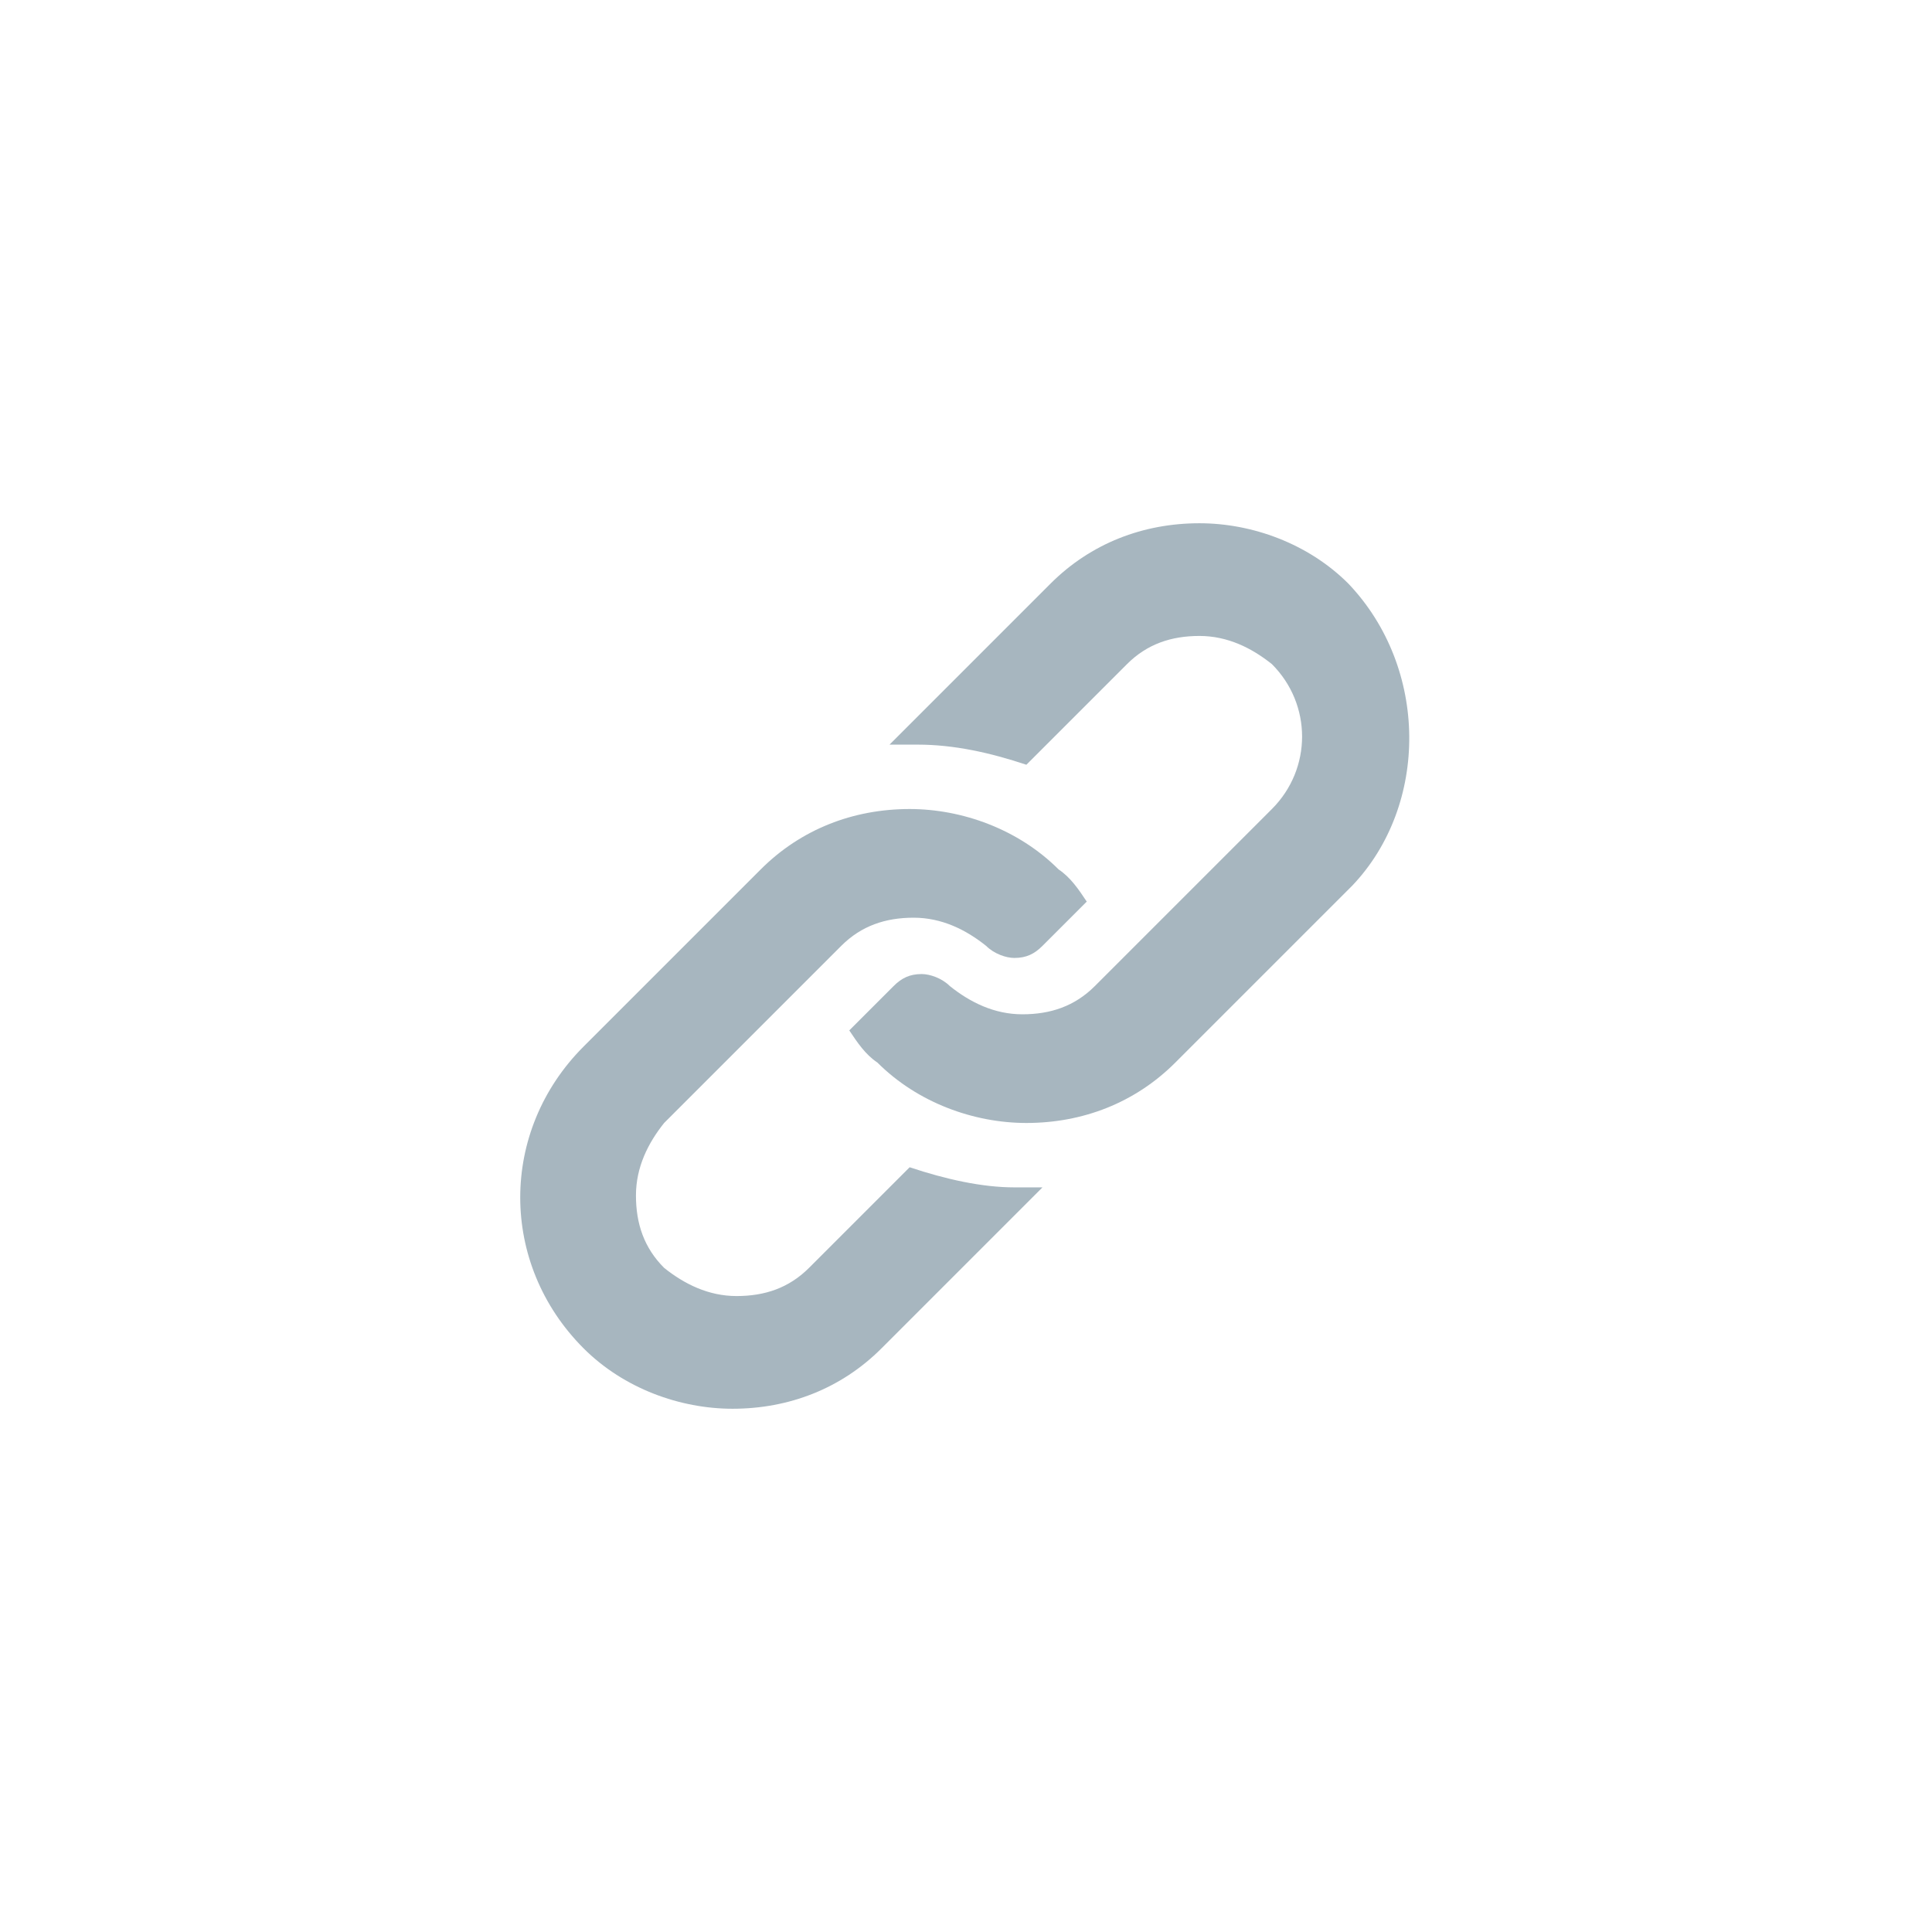
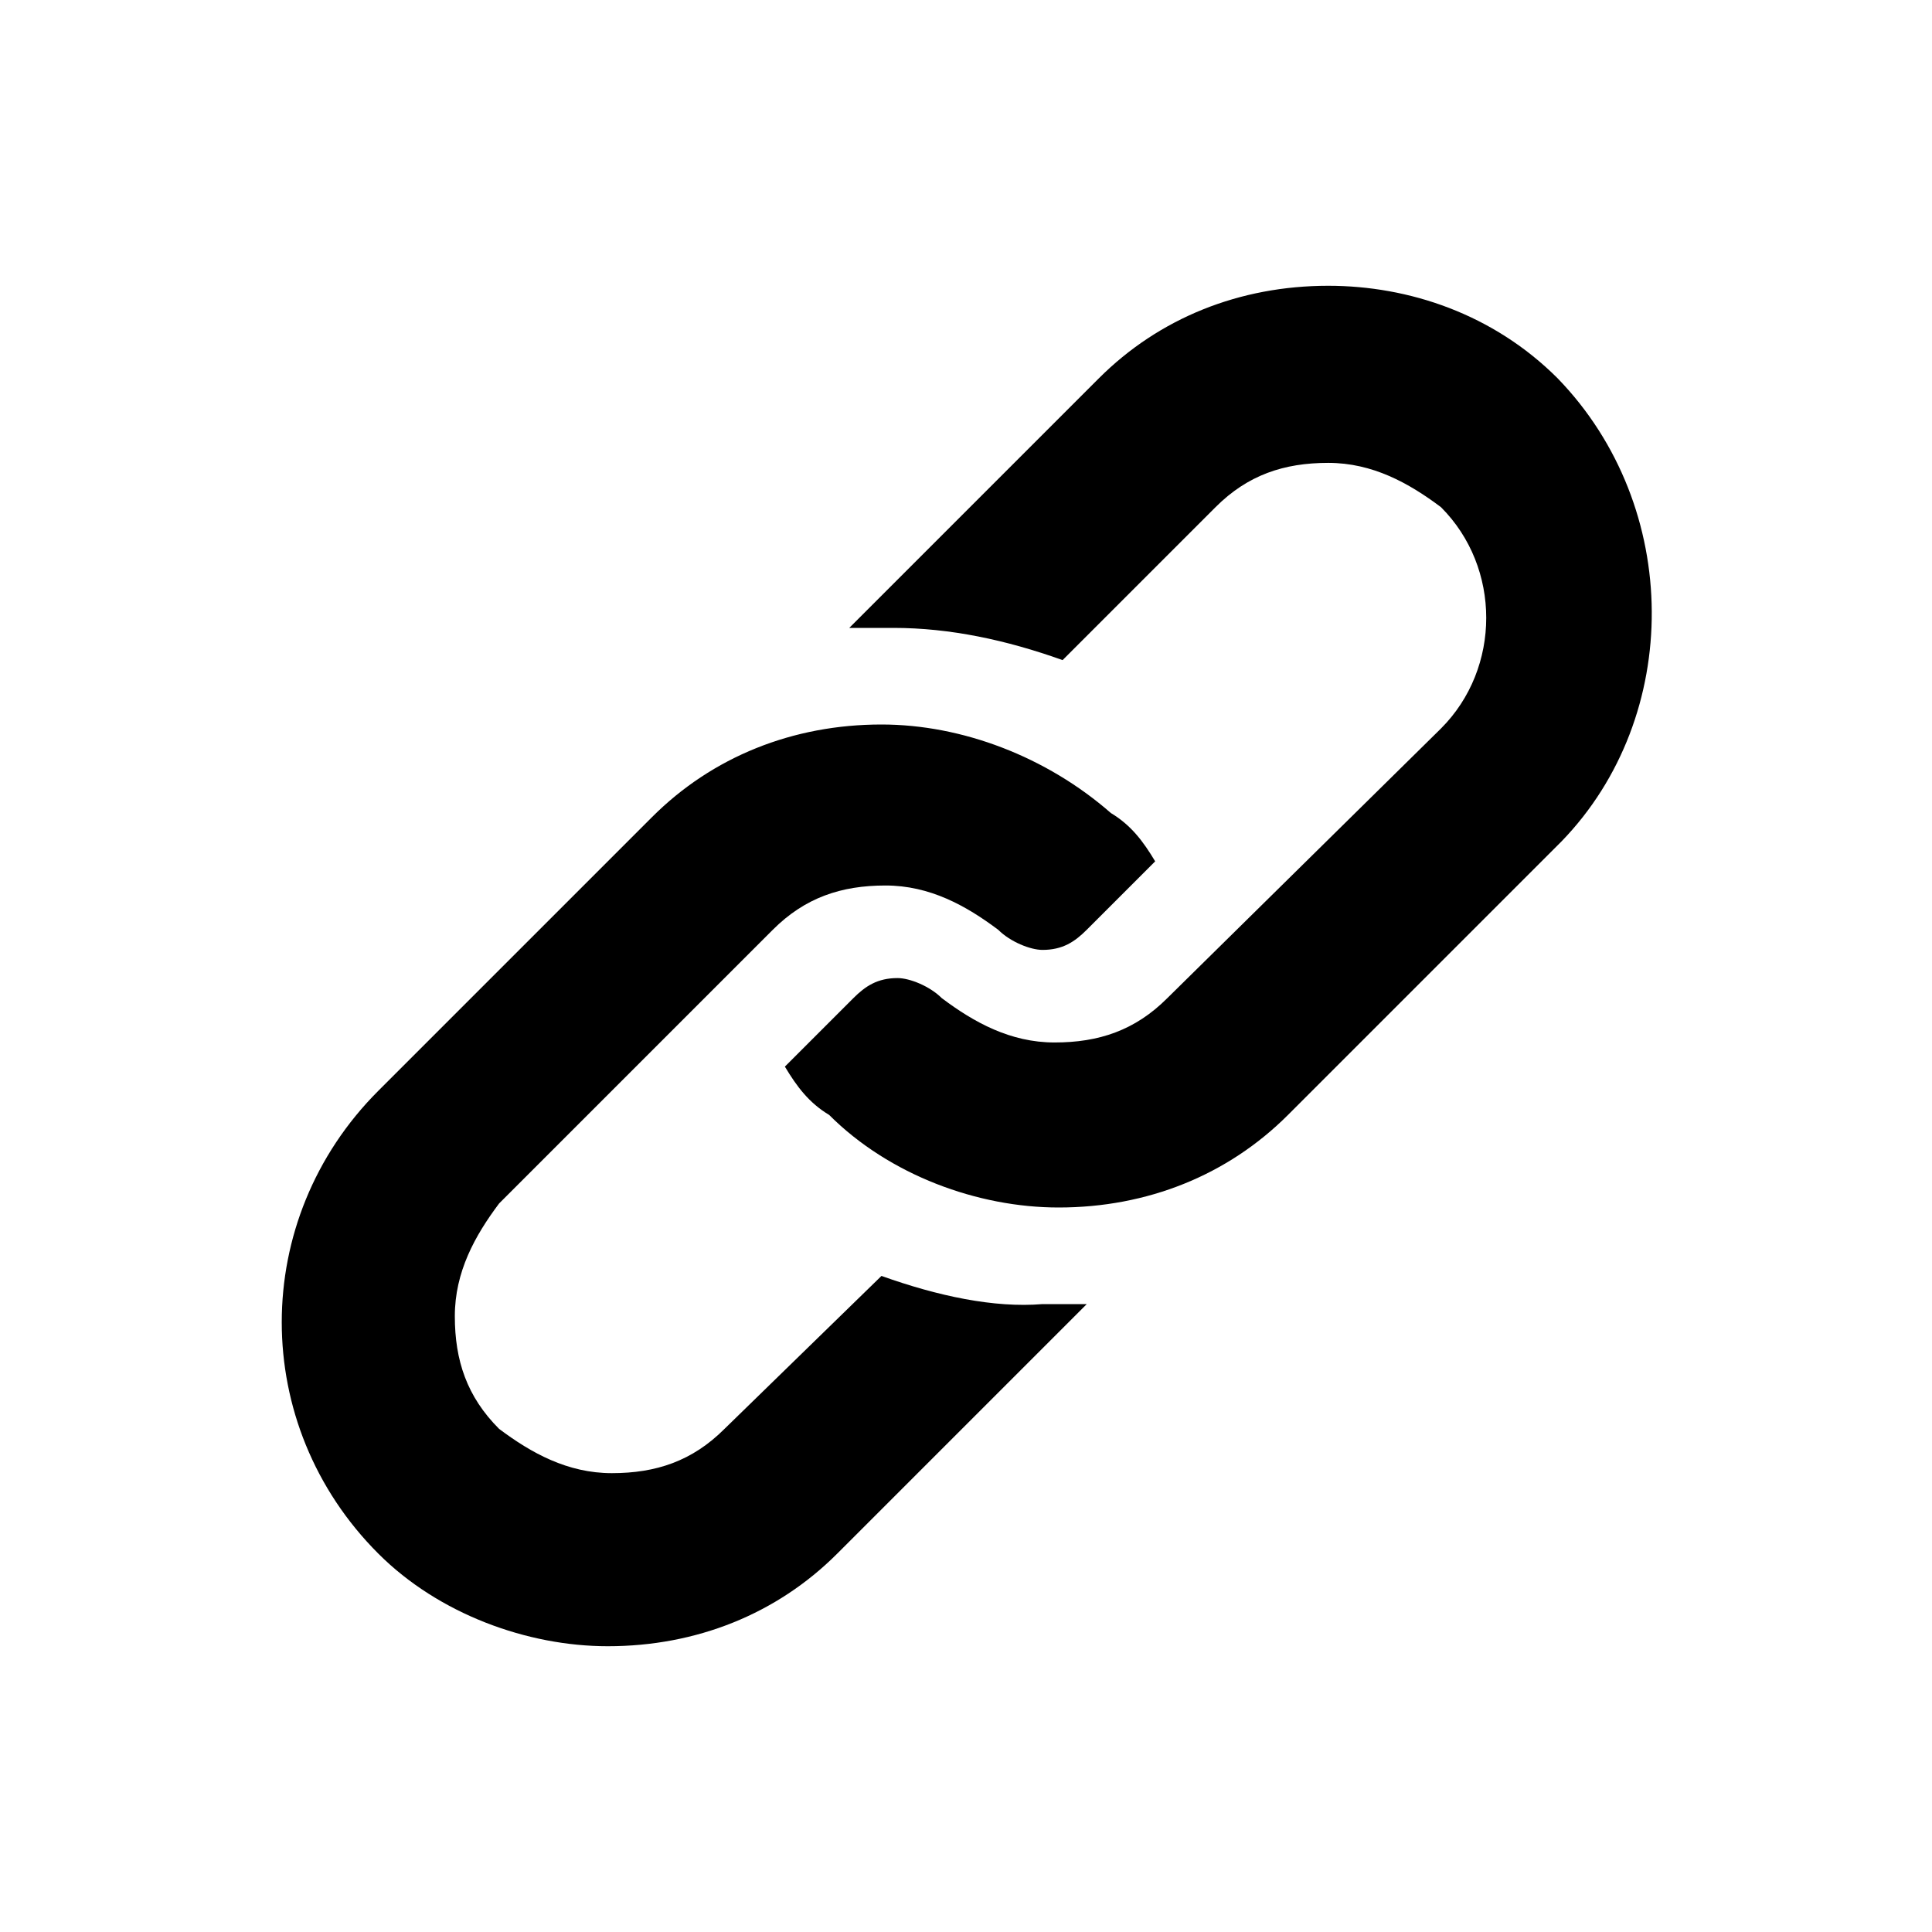
- <svg xmlns="http://www.w3.org/2000/svg" version="1.1" id="Layer_1" x="0px" y="0px" viewBox="-350 644 48 48" style="enable-background:new -350 644 48 48;" xml:space="preserve">
-   <style type="text/css">
- 	.st0{display:none;}
- 	.st1{display:inline;fill:#E6E7E8;}
- 	.st2{display:inline;}
- 	.st3{fill:none;stroke:#544841;stroke-width:8.061200e-02;stroke-miterlimit:10;}
- 	.st4{fill:#A7B6BF;}
- </style>
-   <g id="bg" class="st0">
-     <path class="st1" d="M-1148.6,1826h-30.8c-4.7,0-8.6-3.9-8.6-8.6v-30.8c0-4.7,3.9-8.6,8.6-8.6h30.8c4.7,0,8.6,3.9,8.6,8.6v30.8   C-1140,1822.1-1143.9,1826-1148.6,1826z" />
-   </g>
-   <g id="lines" class="st0">
-     <g class="st2">
-       <line class="st3" x1="-1164.2" y1="1778.3" x2="-1164.2" y2="1826" />
-       <line class="st3" x1="-1173" y1="1778.3" x2="-1173" y2="1826" />
-       <line class="st3" x1="-1155.3" y1="1778.3" x2="-1155.3" y2="1826" />
-       <line class="st3" x1="-1143.4" y1="1778.3" x2="-1143.4" y2="1826" />
-       <line class="st3" x1="-1184.9" y1="1778.3" x2="-1184.9" y2="1826" />
-       <line class="st3" x1="-1188" y1="1802.2" x2="-1140.3" y2="1802.2" />
-       <line class="st3" x1="-1188" y1="1793.3" x2="-1140.3" y2="1793.3" />
-       <line class="st3" x1="-1188" y1="1811" x2="-1140.3" y2="1811" />
-       <line class="st3" x1="-1188" y1="1822.9" x2="-1140.3" y2="1822.9" />
-       <line class="st3" x1="-1188" y1="1781.4" x2="-1140.3" y2="1781.4" />
-       <line class="st3" x1="-1188" y1="1778.3" x2="-1140.3" y2="1826" />
-       <line class="st3" x1="-1188" y1="1826" x2="-1140.3" y2="1778.3" />
-       <circle class="st3" cx="-1164.2" cy="1802.2" r="12.5" />
-       <circle class="st3" cx="-1164.2" cy="1802.2" r="20.7" />
-       <g id="_x31_20px_icon_102_">
-         <path id="Rectangle_7_102_" class="st3" d="M-1173.3,1826c-5.4,0-8.5,0-11.6-3.1c-3.1-3.1-3.1-6.2-3.1-11.6v-18.2     c0-5.4,0-8.5,3.1-11.7c3.1-3.1,6.2-3.1,11.6-3.1h18.2c5.4,0,8.5,0,11.6,3.1s3.1,6.2,3.1,11.6v18.2c0,5.4,0,8.5-3.1,11.6     c-3,3.2-6.2,3.2-11.6,3.2H-1173.3z" />
-       </g>
-       <path class="st3" d="M-1164.2,1787.3" />
-       <circle class="st3" cx="-1164.2" cy="1802.2" r="8.8" />
-       <path class="st3" d="M-1157.5,1803.3c0.1-0.4,0.1-0.7,0.1-1.1s0-0.8-0.1-1.1c-0.5-2.8-2.7-5.1-5.6-5.6c-0.4-0.1-0.8-0.1-1.1-0.1    c-0.4,0-0.8,0-1.1,0.1c-2.9,0.5-5.1,2.7-5.6,5.6c-0.1,0.4-0.1,0.7-0.1,1.1s0,0.8,0.1,1.1c0.5,2.9,2.7,5.1,5.6,5.6    c0.4,0.1,0.7,0.1,1.1,0.1s0.8,0,1.1-0.1C-1160.2,1808.4-1158,1806.1-1157.5,1803.3z" />
-     </g>
-   </g>
-   <path class="st4" d="M-327.4,673l-2.5,2.5c-0.5,0.5-1.1,0.7-1.8,0.7c-0.7,0-1.3-0.3-1.8-0.7c-0.5-0.5-0.7-1.1-0.7-1.8  c0-0.7,0.3-1.3,0.7-1.8l4.4-4.4c0.5-0.5,1.1-0.7,1.8-0.7c0.7,0,1.3,0.3,1.8,0.7l0,0l0,0l0,0c0.2,0.2,0.5,0.3,0.7,0.3  c0.3,0,0.5-0.1,0.7-0.3l1.1-1.1c-0.2-0.3-0.4-0.6-0.7-0.8c-1-1-2.4-1.5-3.7-1.5c-1.4,0-2.7,0.5-3.7,1.5l-4.4,4.4  c-2.1,2.1-2.1,5.4,0,7.5c1,1,2.4,1.5,3.7,1.5c1.4,0,2.7-0.5,3.7-1.5l4-4c-0.2,0-0.5,0-0.7,0C-325.6,673.5-326.5,673.3-327.4,673z   M-316.5,658.5c-1-1-2.4-1.5-3.7-1.5c-1.4,0-2.7,0.5-3.7,1.5l-4,4c0.2,0,0.5,0,0.7,0c0.9,0,1.8,0.2,2.7,0.5l2.5-2.5  c0.5-0.5,1.1-0.7,1.8-0.7c0.7,0,1.3,0.3,1.8,0.7c1,1,1,2.6,0,3.6l-4.4,4.4c-0.5,0.5-1.1,0.7-1.8,0.7c-0.7,0-1.3-0.3-1.8-0.7l0,0l0,0  l0,0c-0.2-0.2-0.5-0.3-0.7-0.3c-0.3,0-0.5,0.1-0.7,0.3l-1.1,1.1c0.2,0.3,0.4,0.6,0.7,0.8c1,1,2.4,1.5,3.7,1.5c1.4,0,2.7-0.5,3.7-1.5  l4.4-4.4C-314.5,664-314.5,660.6-316.5,658.5z" />
+ <svg xmlns="http://www.w3.org/2000/svg" version="1.1" id="icon" x="0px" y="0px" viewBox="0 0 48 48" style="enable-background:new 0 0 48 48;" xml:space="preserve">
+   <path id="link_1_" d="M21.9,31.7L18,35.5c-0.8,0.8-1.7,1.1-2.8,1.1c-1.1,0-2-0.5-2.8-1.1c-0.8-0.8-1.1-1.7-1.1-2.8  c0-1.1,0.5-2,1.1-2.8l6.8-6.8c0.8-0.8,1.7-1.1,2.8-1.1c1.1,0,2,0.5,2.8,1.1l0,0l0,0l0,0c0.3,0.3,0.8,0.5,1.1,0.5  c0.5,0,0.8-0.2,1.1-0.5l1.7-1.7c-0.3-0.5-0.6-0.9-1.1-1.2C26,18.8,23.9,18,21.9,18c-2.2,0-4.2,0.8-5.7,2.3l-6.8,6.8  c-3.2,3.2-3.2,8.3,0,11.5c1.5,1.5,3.7,2.3,5.7,2.3c2.2,0,4.2-0.8,5.7-2.3l6.2-6.2c-0.3,0-0.8,0-1.1,0C24.7,32.5,23.3,32.2,21.9,31.7  z M38.7,9.4C37.1,7.8,35,7.1,33,7.1c-2.2,0-4.2,0.8-5.7,2.3l-6.2,6.2c0.3,0,0.8,0,1.1,0c1.4,0,2.8,0.3,4.2,0.8l3.8-3.8  c0.8-0.8,1.7-1.1,2.8-1.1c1.1,0,2,0.5,2.8,1.1c1.5,1.5,1.5,4,0,5.5L29,24.8c-0.8,0.8-1.7,1.1-2.8,1.1c-1.1,0-2-0.5-2.8-1.1l0,0l0,0  l0,0c-0.3-0.3-0.8-0.5-1.1-0.5c-0.5,0-0.8,0.2-1.1,0.5l-1.7,1.7c0.3,0.5,0.6,0.9,1.1,1.2c1.5,1.5,3.7,2.3,5.7,2.3  c2.2,0,4.2-0.8,5.7-2.3l6.8-6.8C41.8,17.8,41.8,12.6,38.7,9.4z" />
</svg>
